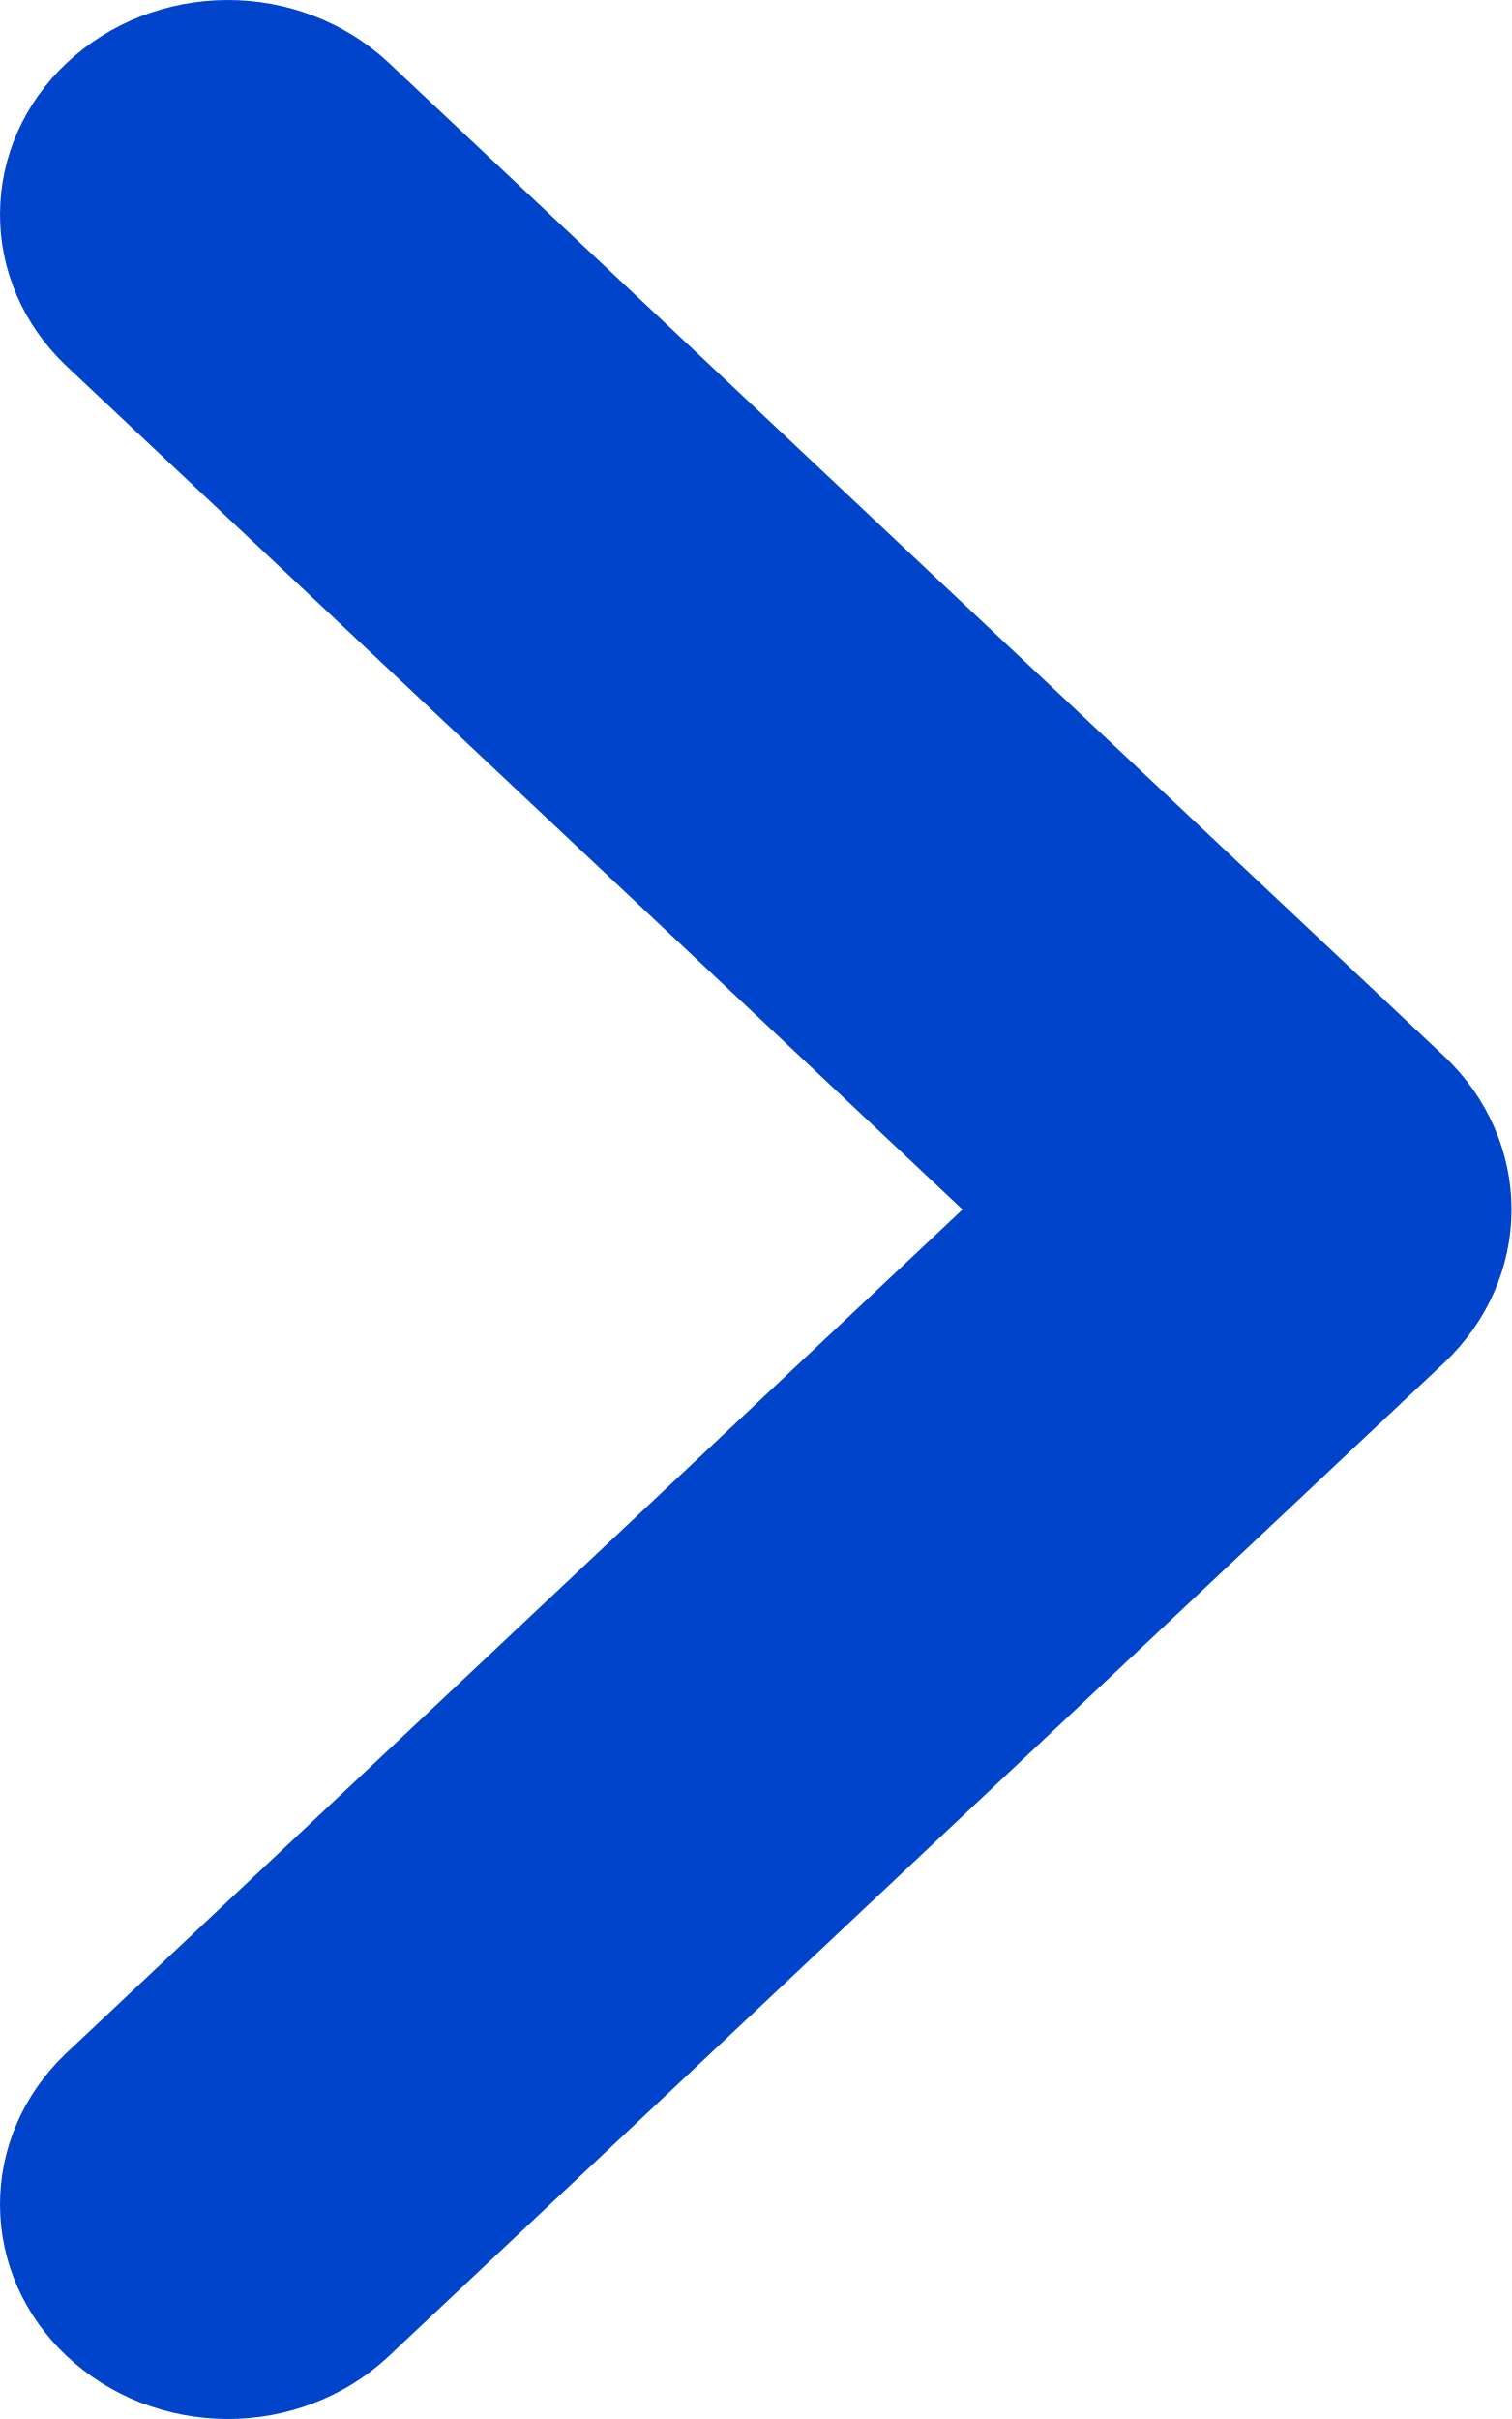
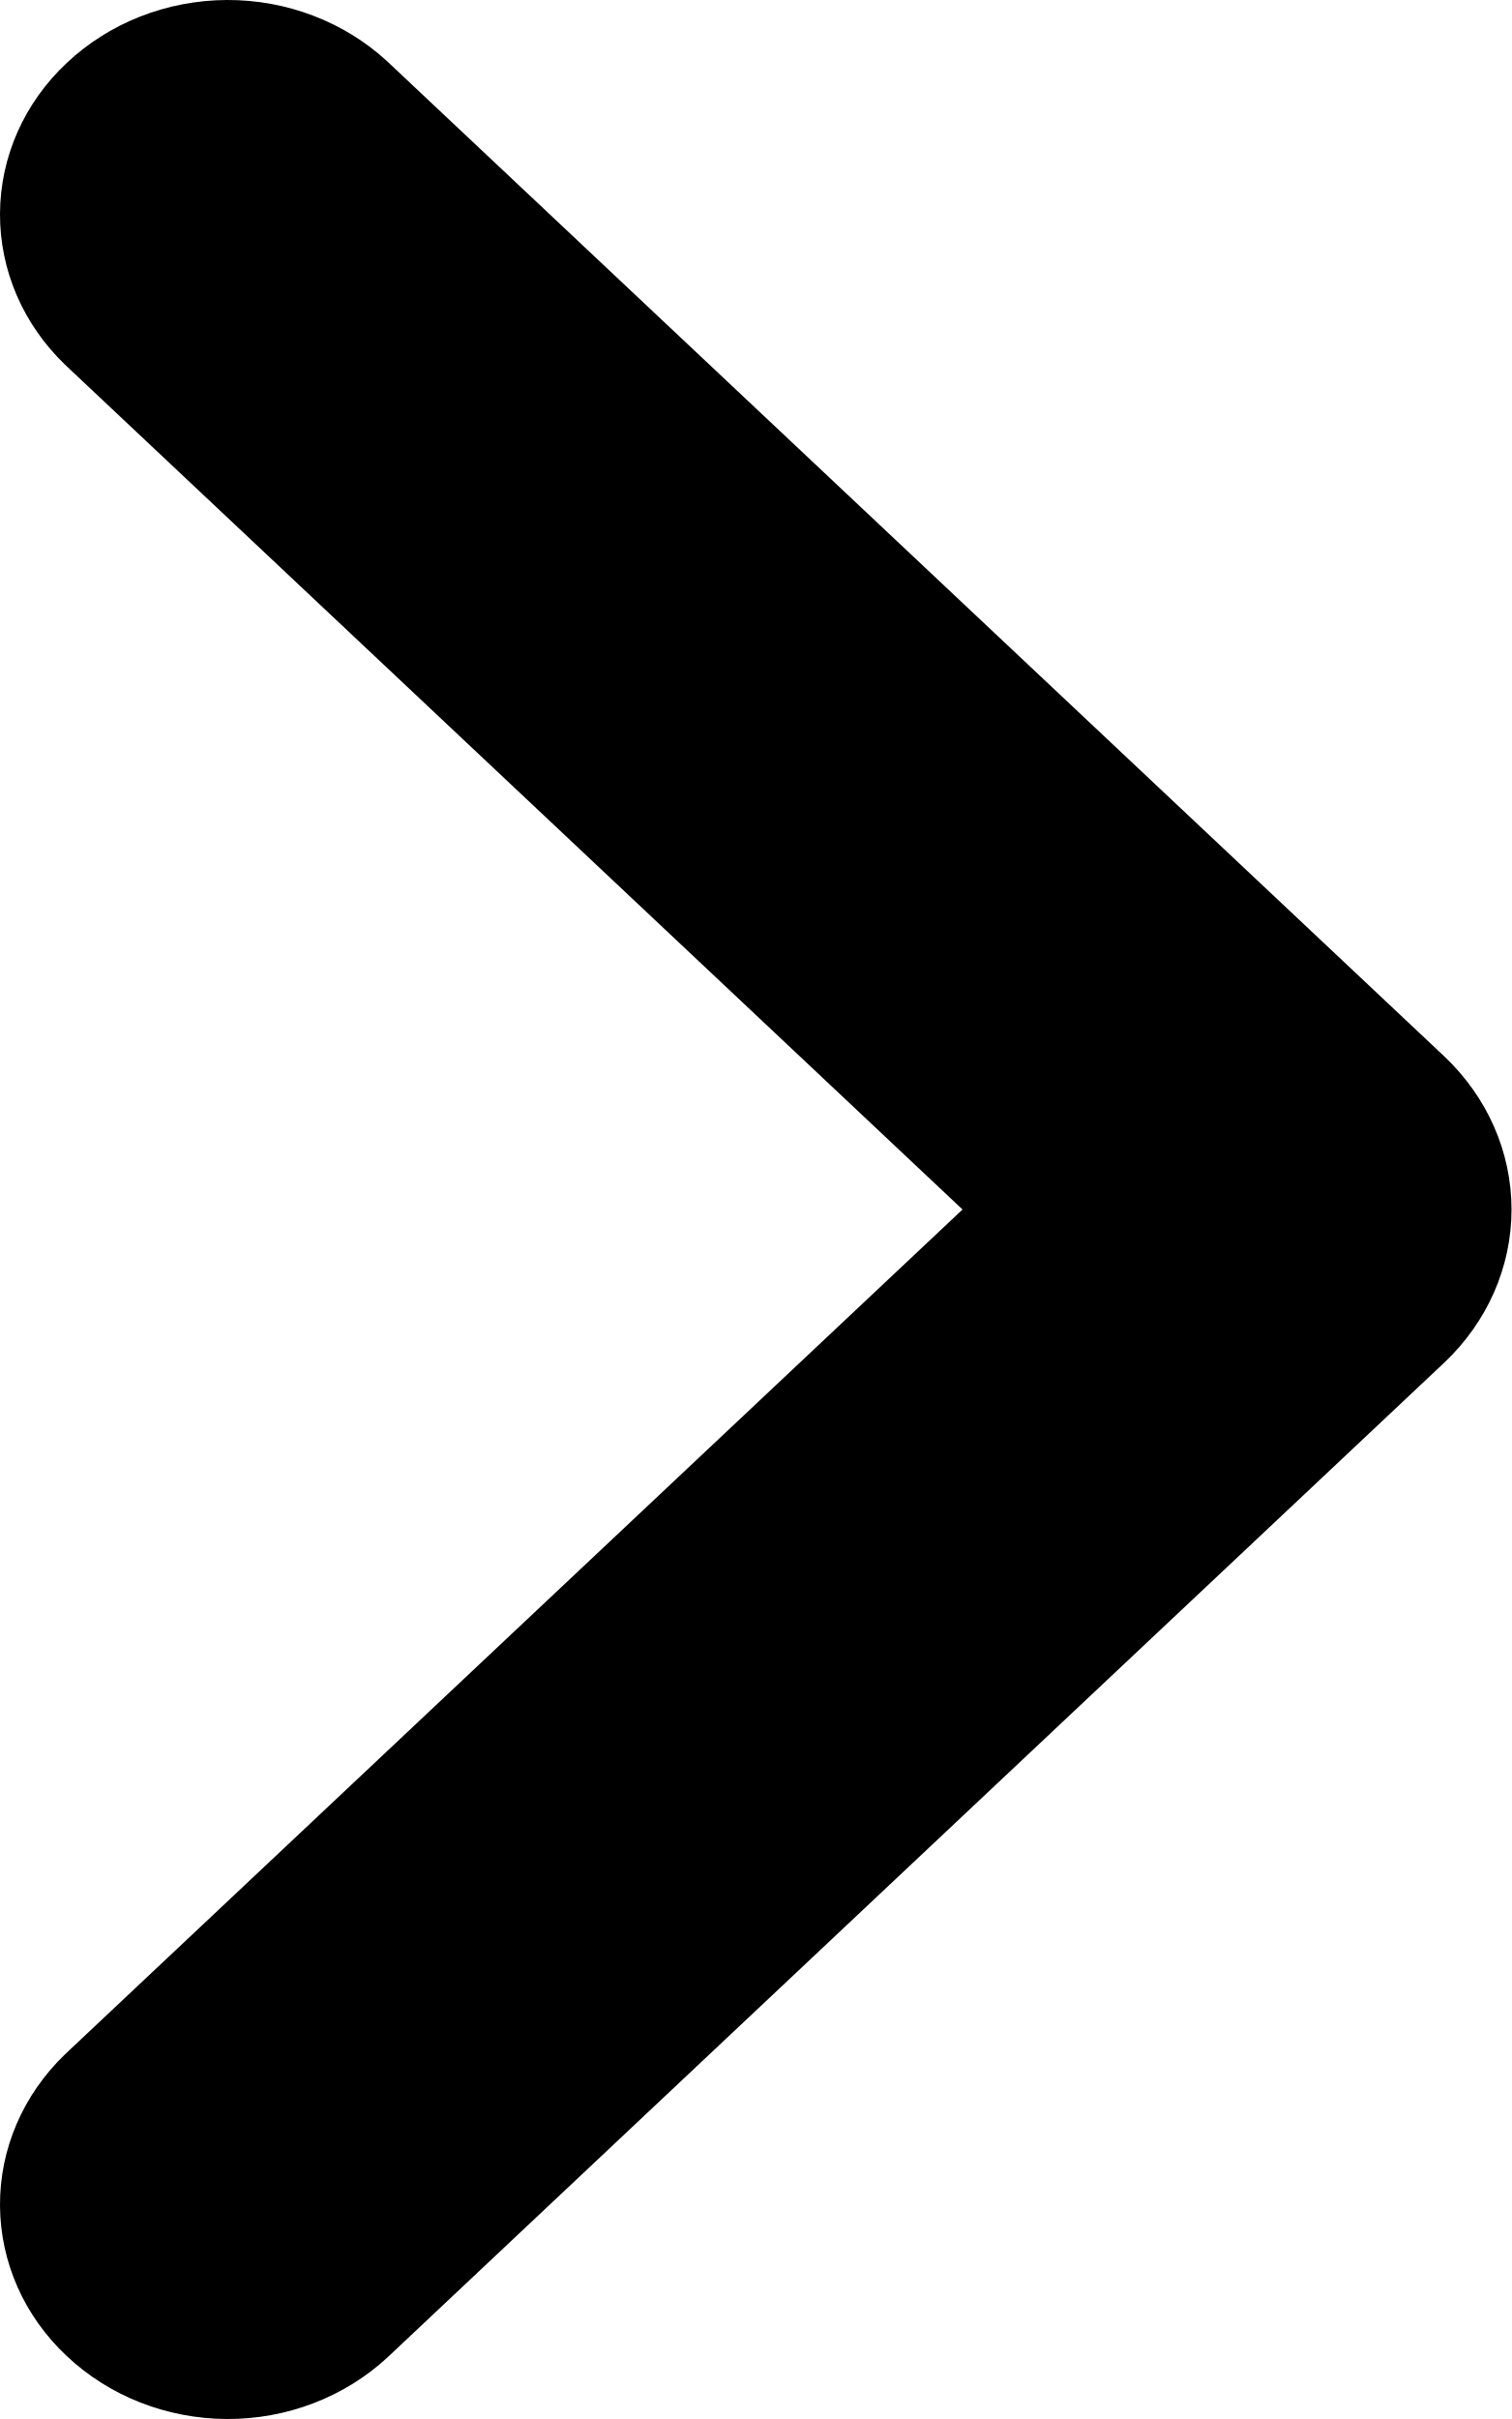
<svg xmlns="http://www.w3.org/2000/svg" width="5" height="8" viewBox="0 0 5 8" fill="currentColor">
-   <path fill-rule="evenodd" clip-rule="evenodd" d="M4.777 3.493C4.92 3.628 5 3.81 5 4C5 4.19 4.92 4.372 4.777 4.507L1.281 7.797C1.139 7.928 0.948 8.001 0.75 8C0.551 7.999 0.361 7.924 0.221 7.792C0.08 7.66 0.001 7.481 9.62432e-06 7.294C-0.001 7.107 0.076 6.928 0.215 6.794L3.184 4L0.215 1.206C0.076 1.072 -0.001 0.893 9.62432e-06 0.706C0.001 0.519 0.08 0.34 0.221 0.208C0.361 0.076 0.551 0.001 0.75 9.05896e-06C0.948 -0.001 1.139 0.072 1.281 0.203L4.777 3.493Z" fill="#0044CC" />
+   <path fill-rule="evenodd" clip-rule="evenodd" d="M4.777 3.493C4.92 3.628 5 3.81 5 4C5 4.19 4.92 4.372 4.777 4.507L1.281 7.797C1.139 7.928 0.948 8.001 0.75 8C0.551 7.999 0.361 7.924 0.221 7.792C0.08 7.66 0.001 7.481 9.62432e-06 7.294C-0.001 7.107 0.076 6.928 0.215 6.794L3.184 4L0.215 1.206C0.076 1.072 -0.001 0.893 9.62432e-06 0.706C0.001 0.519 0.08 0.34 0.221 0.208C0.361 0.076 0.551 0.001 0.75 9.05896e-06C0.948 -0.001 1.139 0.072 1.281 0.203L4.777 3.493Z" fill="currentColor" />
</svg>
